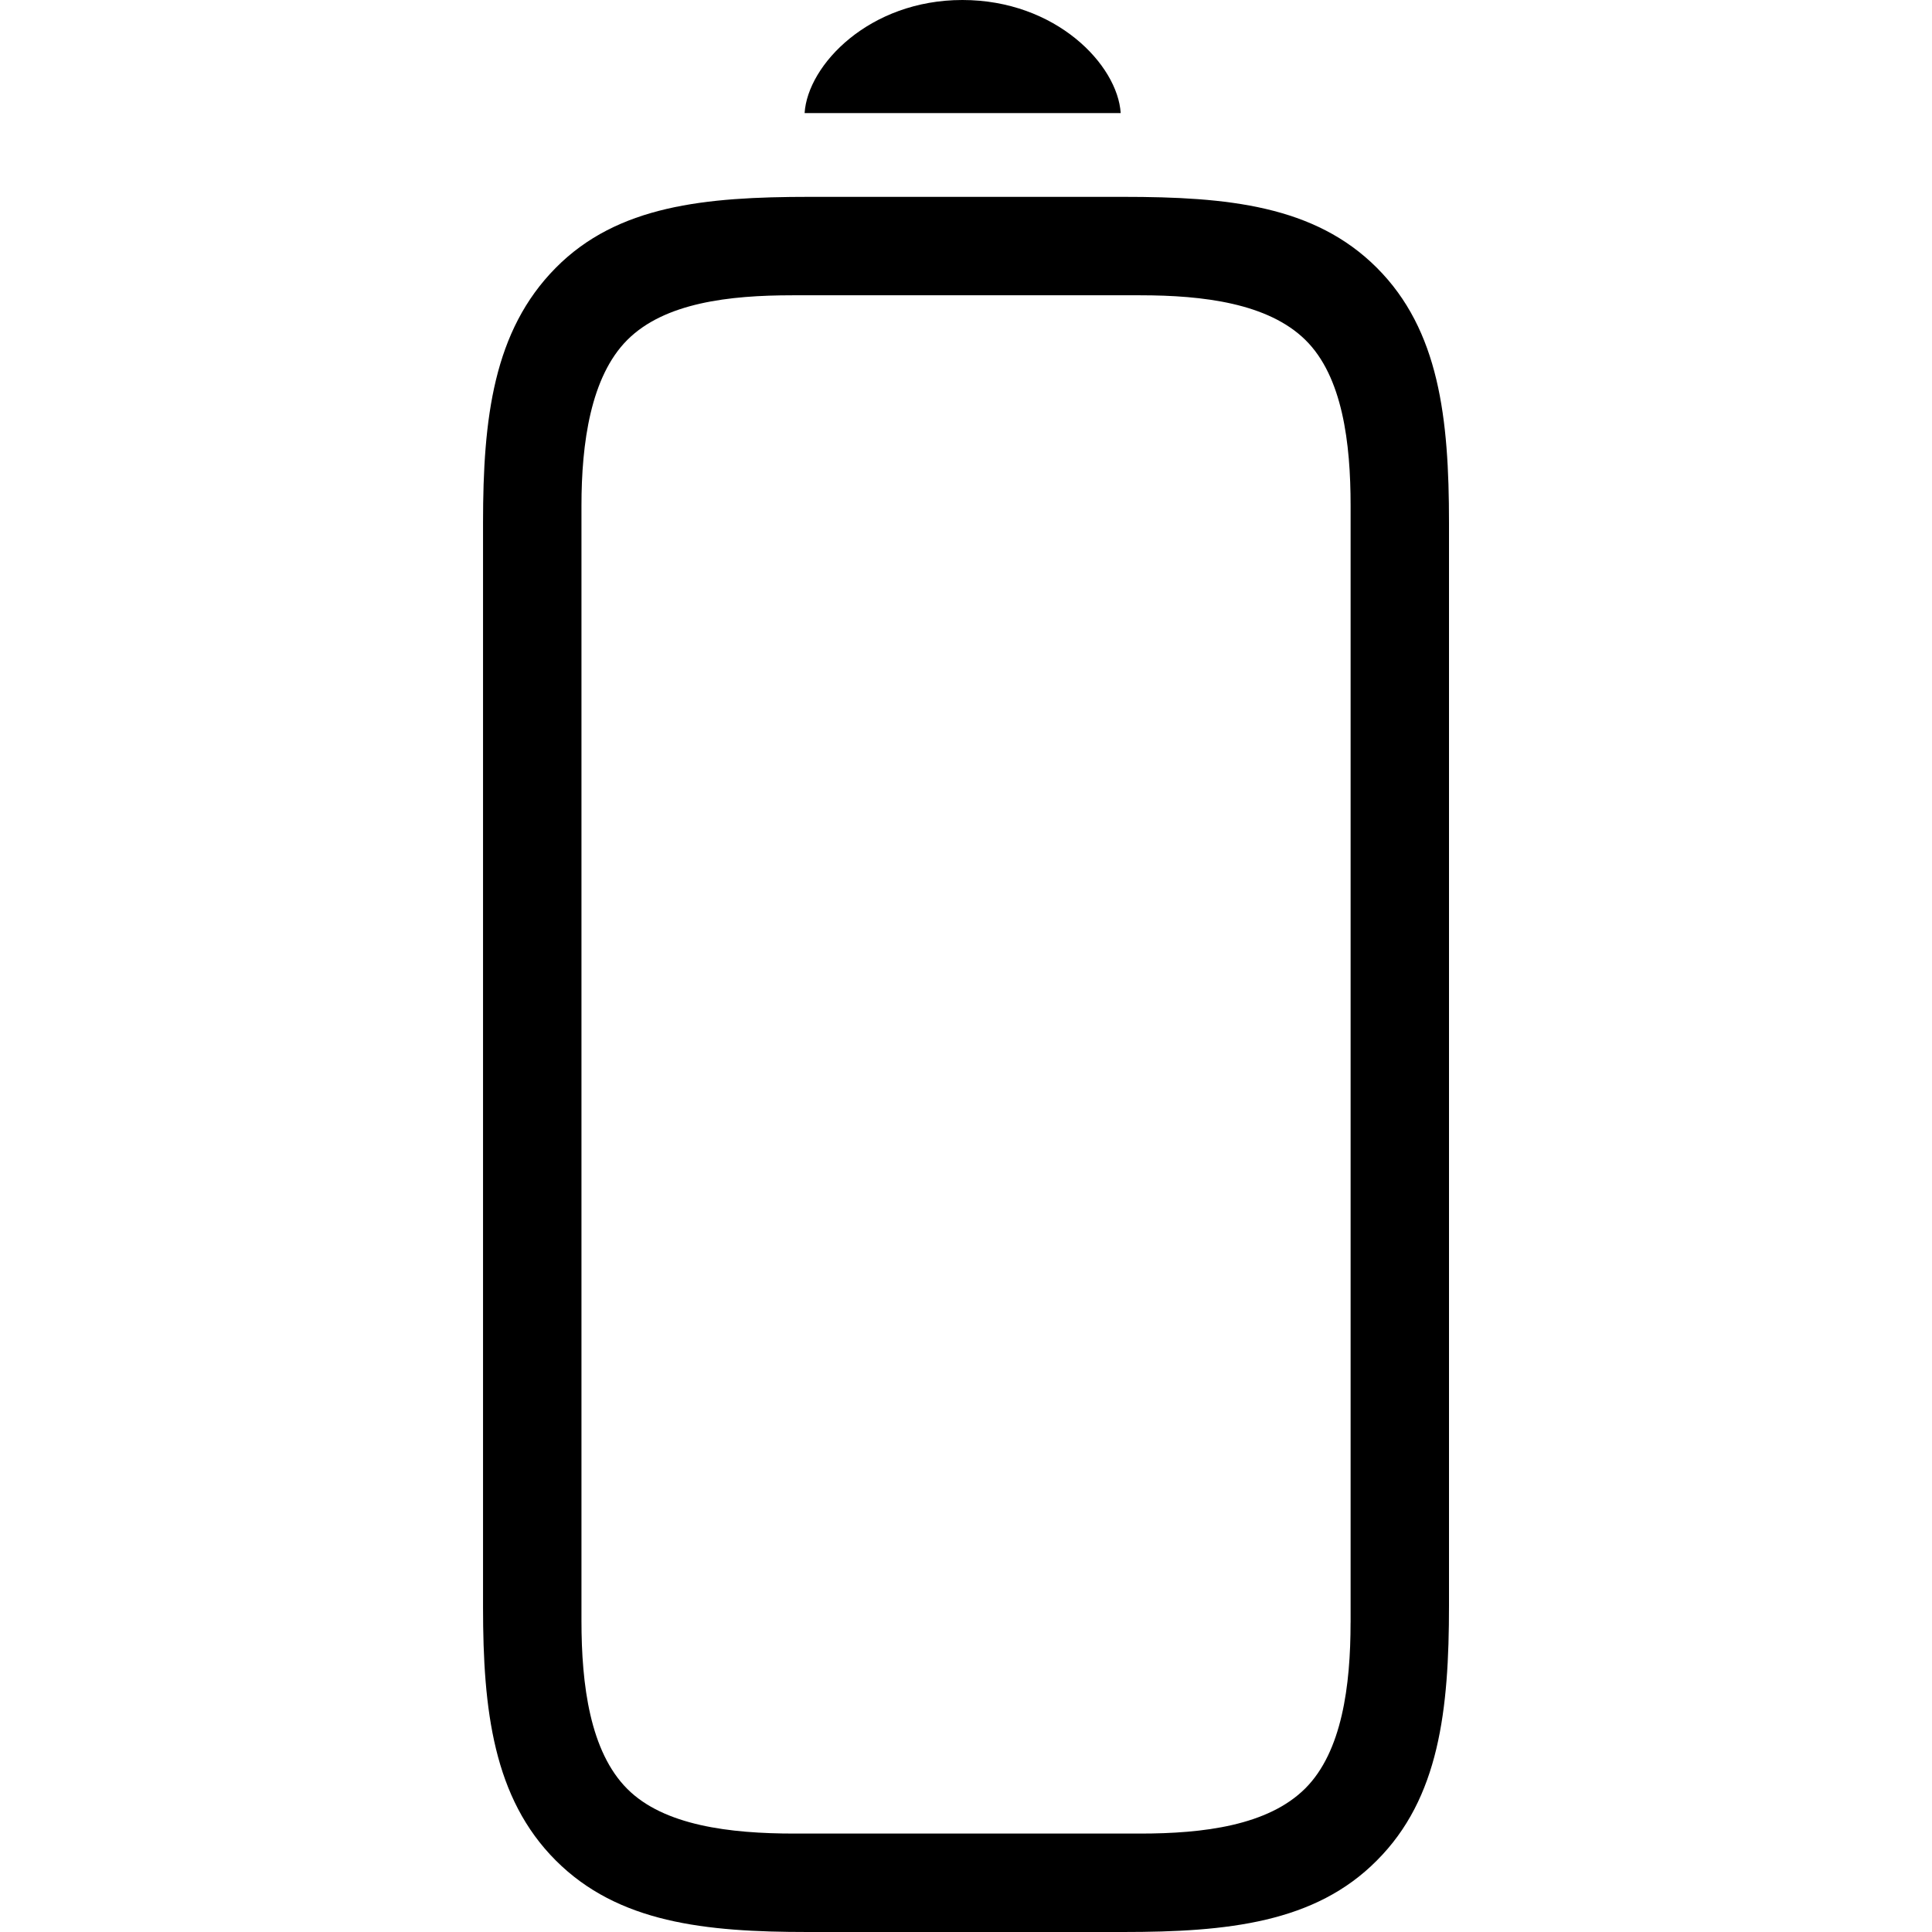
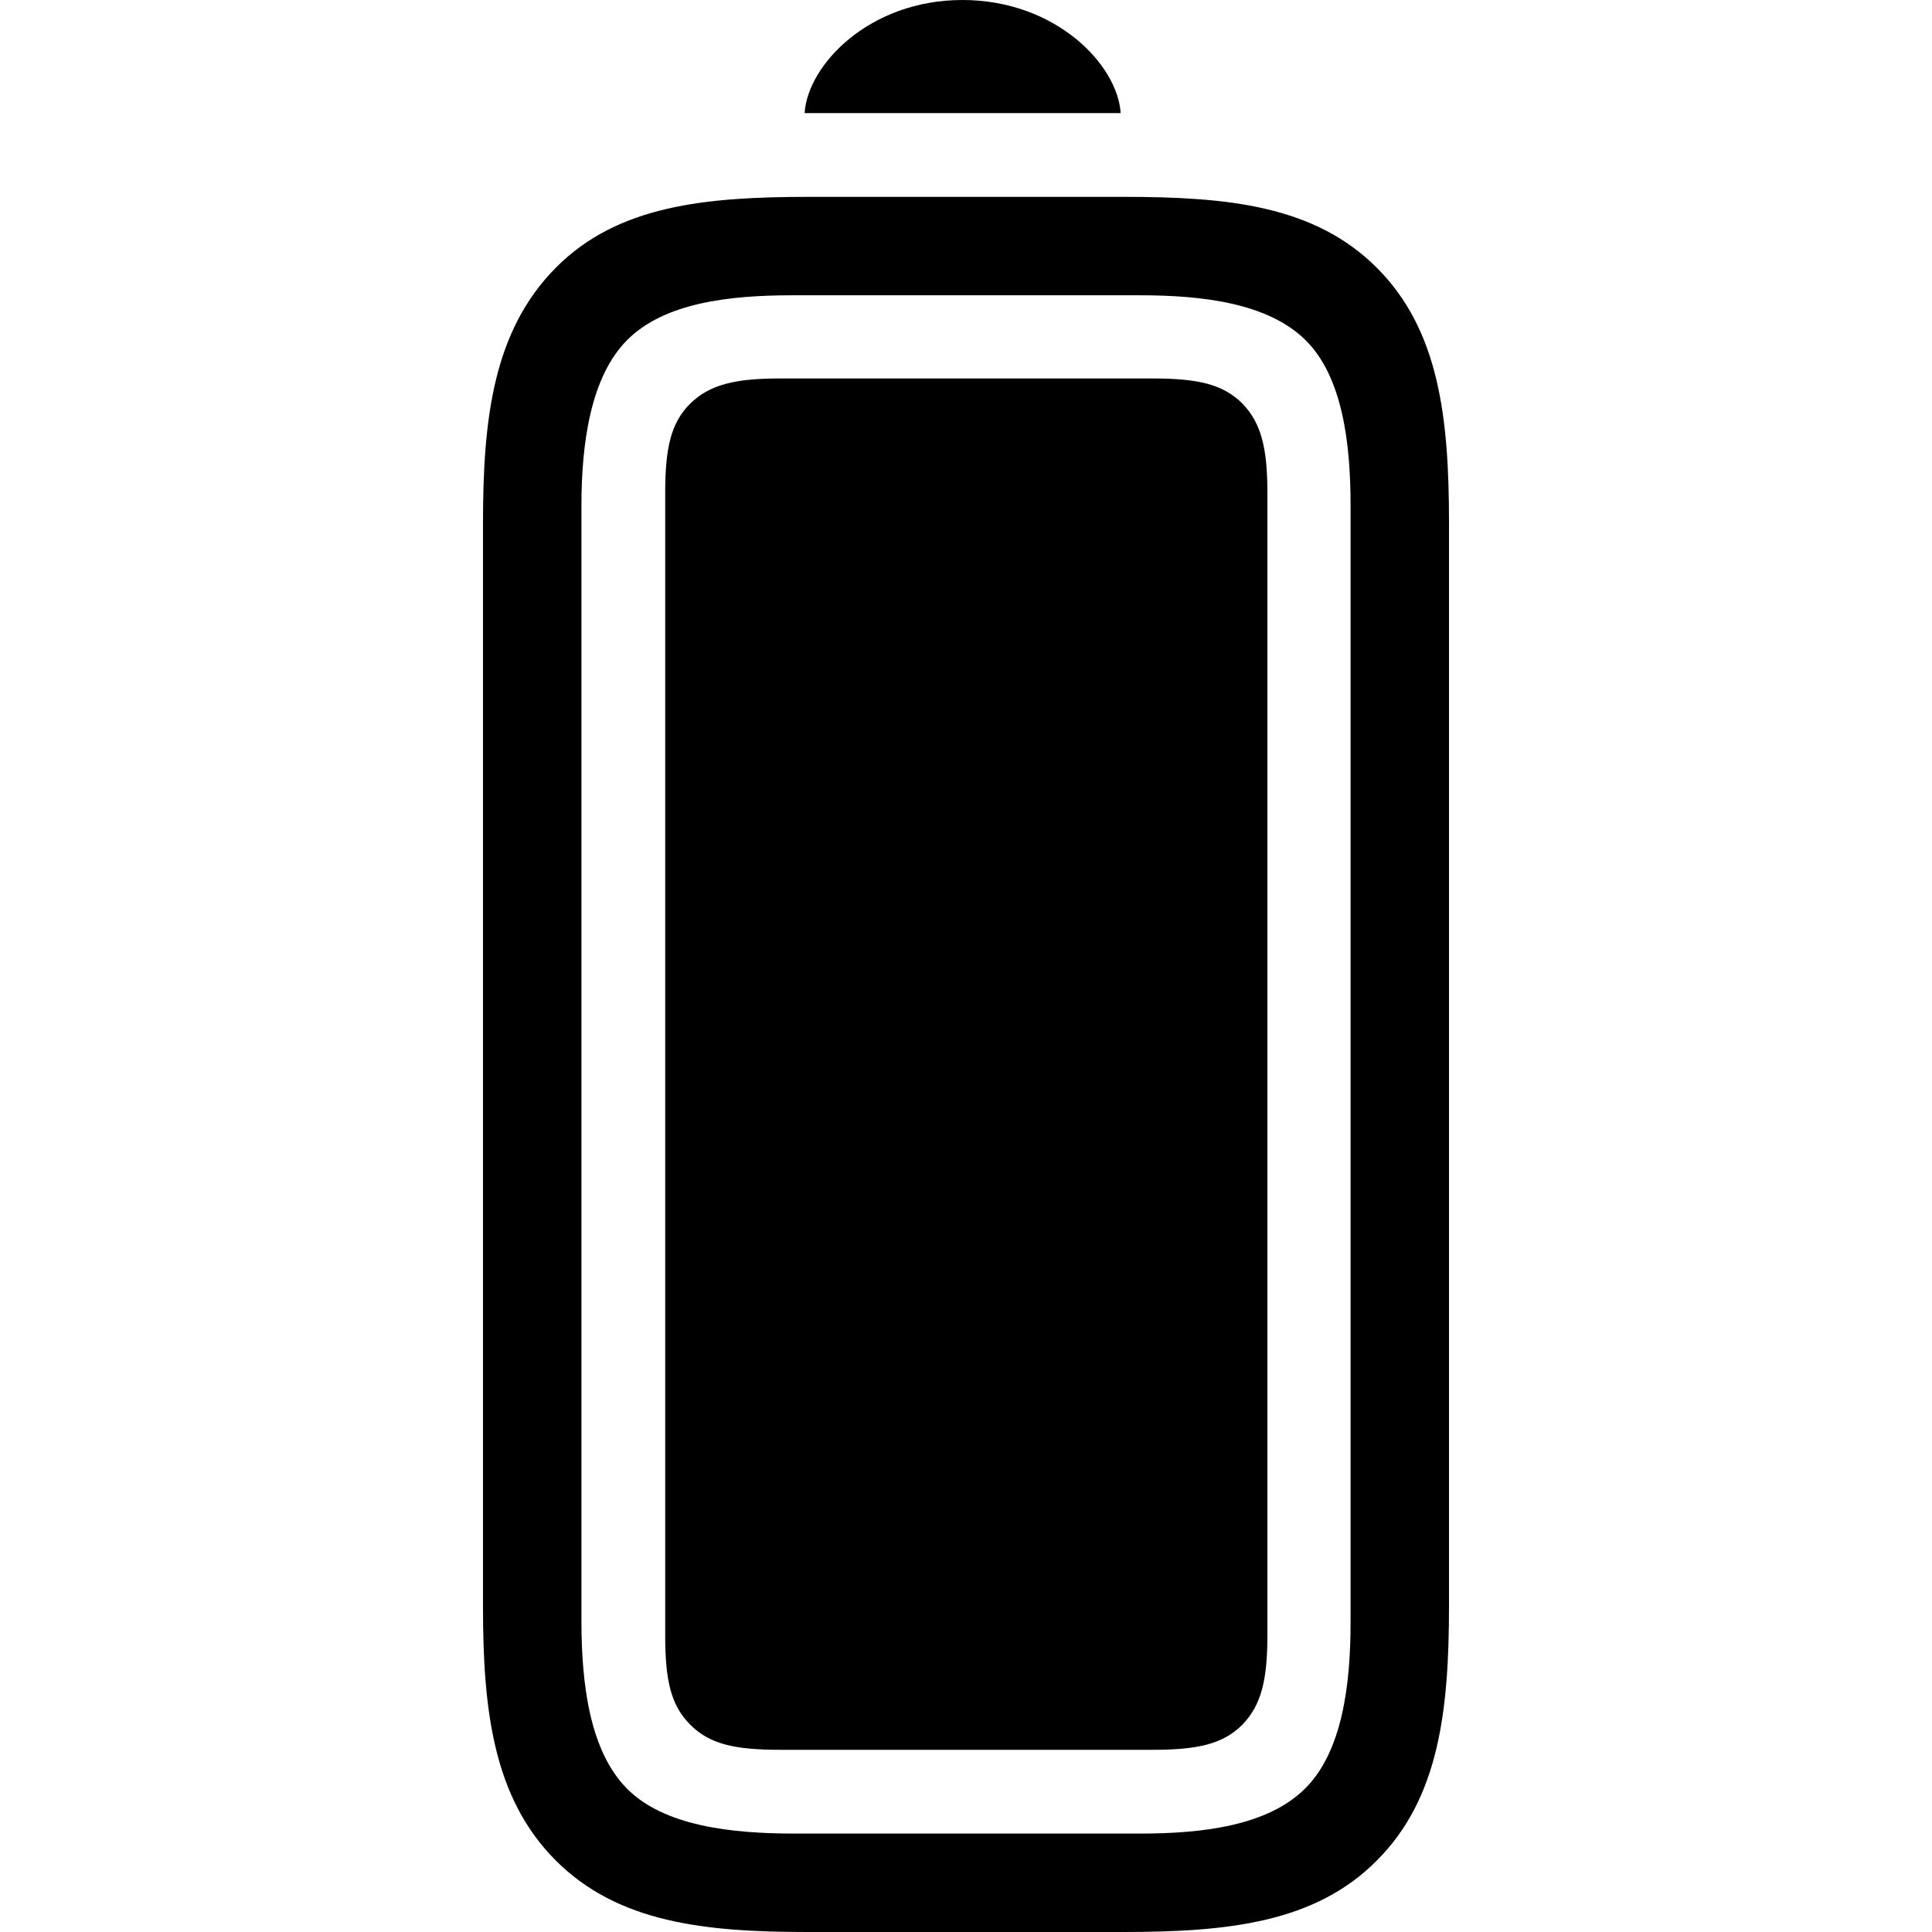
- <svg xmlns="http://www.w3.org/2000/svg" width="56" height="56" fill="#000000">
-   <g>
-     <path transform="rotate(-90, 28, 28)" id="svg_1" d="m9.463,42l31.385,0c3.03,0 5.582,-0.283 7.39,-2.091c1.808,-1.808 2.056,-4.324 2.056,-7.354l0,-9.091c0,-3.03 -0.248,-5.565 -2.056,-7.354c-1.825,-1.808 -4.359,-2.109 -7.39,-2.109l-31.438,0c-2.977,0 -5.529,0.301 -7.337,2.109c-1.808,1.808 -2.073,4.324 -2.073,7.301l0,9.144c0,3.03 0.266,5.564 2.073,7.354c1.808,1.808 4.359,2.091 7.39,2.091zm-0.496,-2.853c-1.825,0 -3.739,-0.248 -4.803,-1.311c-1.081,-1.081 -1.311,-2.96 -1.311,-4.785l0,-10.03c0,-1.861 0.23,-3.775 1.294,-4.838c1.081,-1.081 3.013,-1.329 4.873,-1.329l32.324,0c1.808,0 3.739,0.266 4.803,1.329c1.081,1.081 1.294,2.959 1.294,4.785l0,10.084c0,1.825 -0.231,3.704 -1.294,4.785c-1.063,1.081 -2.995,1.311 -4.803,1.311l-32.377,0zm43.755,-6.663c1.4,-0.089 3.278,-1.878 3.278,-4.59c0,-2.694 -1.879,-4.484 -3.278,-4.572l0,9.162z" />
+ <svg xmlns="http://www.w3.org/2000/svg" fill="#000000" width="800px" height="800px" viewBox="0 0 56 56">
+   <g transform="rotate(-90 28 28)">
+     <path d="M 9.463 42 L 40.848 42 C 43.879 42 46.43 41.717 48.238 39.909 C 50.046 38.101 50.294 35.585 50.294 32.554 L 50.294 23.463 C 50.294 20.433 50.046 17.899 48.238 16.109 C 46.413 14.301 43.879 14 40.848 14 L 9.41 14 C 6.433 14 3.881 14.301 2.073 16.109 C .266 17.916 0 20.433 0 23.41 L 0 32.554 C 0 35.585 .266 38.119 2.073 39.909 C 3.881 41.717 6.433 42 9.463 42 Z M 8.967 39.147 C 7.142 39.147 5.228 38.899 4.165 37.836 C 3.083 36.754 2.853 34.876 2.853 33.051 L 2.853 23.02 C 2.853 21.16 3.083 19.246 4.147 18.182 C 5.228 17.101 7.16 16.853 9.02 16.853 L 41.344 16.853 C 43.152 16.853 45.084 17.119 46.147 18.182 C 47.228 19.263 47.441 21.142 47.441 22.967 L 47.441 33.051 C 47.441 34.876 47.21 36.754 46.147 37.836 C 45.084 38.916 43.152 39.147 41.344 39.147 Z M 8.613 36.737 L 41.699 36.737 C 43.01 36.737 43.737 36.559 44.304 36.01 C 44.871 35.443 45.03 34.699 45.03 33.405 L 45.03 22.613 C 45.03 21.301 44.853 20.575 44.304 20.008 C 43.737 19.441 43.01 19.281 41.699 19.281 L 8.613 19.281 C 7.301 19.281 6.575 19.441 6.008 20.008 C 5.441 20.575 5.281 21.301 5.281 22.613 L 5.281 33.405 C 5.281 34.699 5.441 35.443 6.008 36.01 C 6.575 36.559 7.301 36.737 8.613 36.737 Z M 52.722 32.483 C 54.121 32.395 56 30.605 56 27.894 C 56 25.2 54.121 23.41 52.722 23.322 Z" />
  </g>
</svg>
